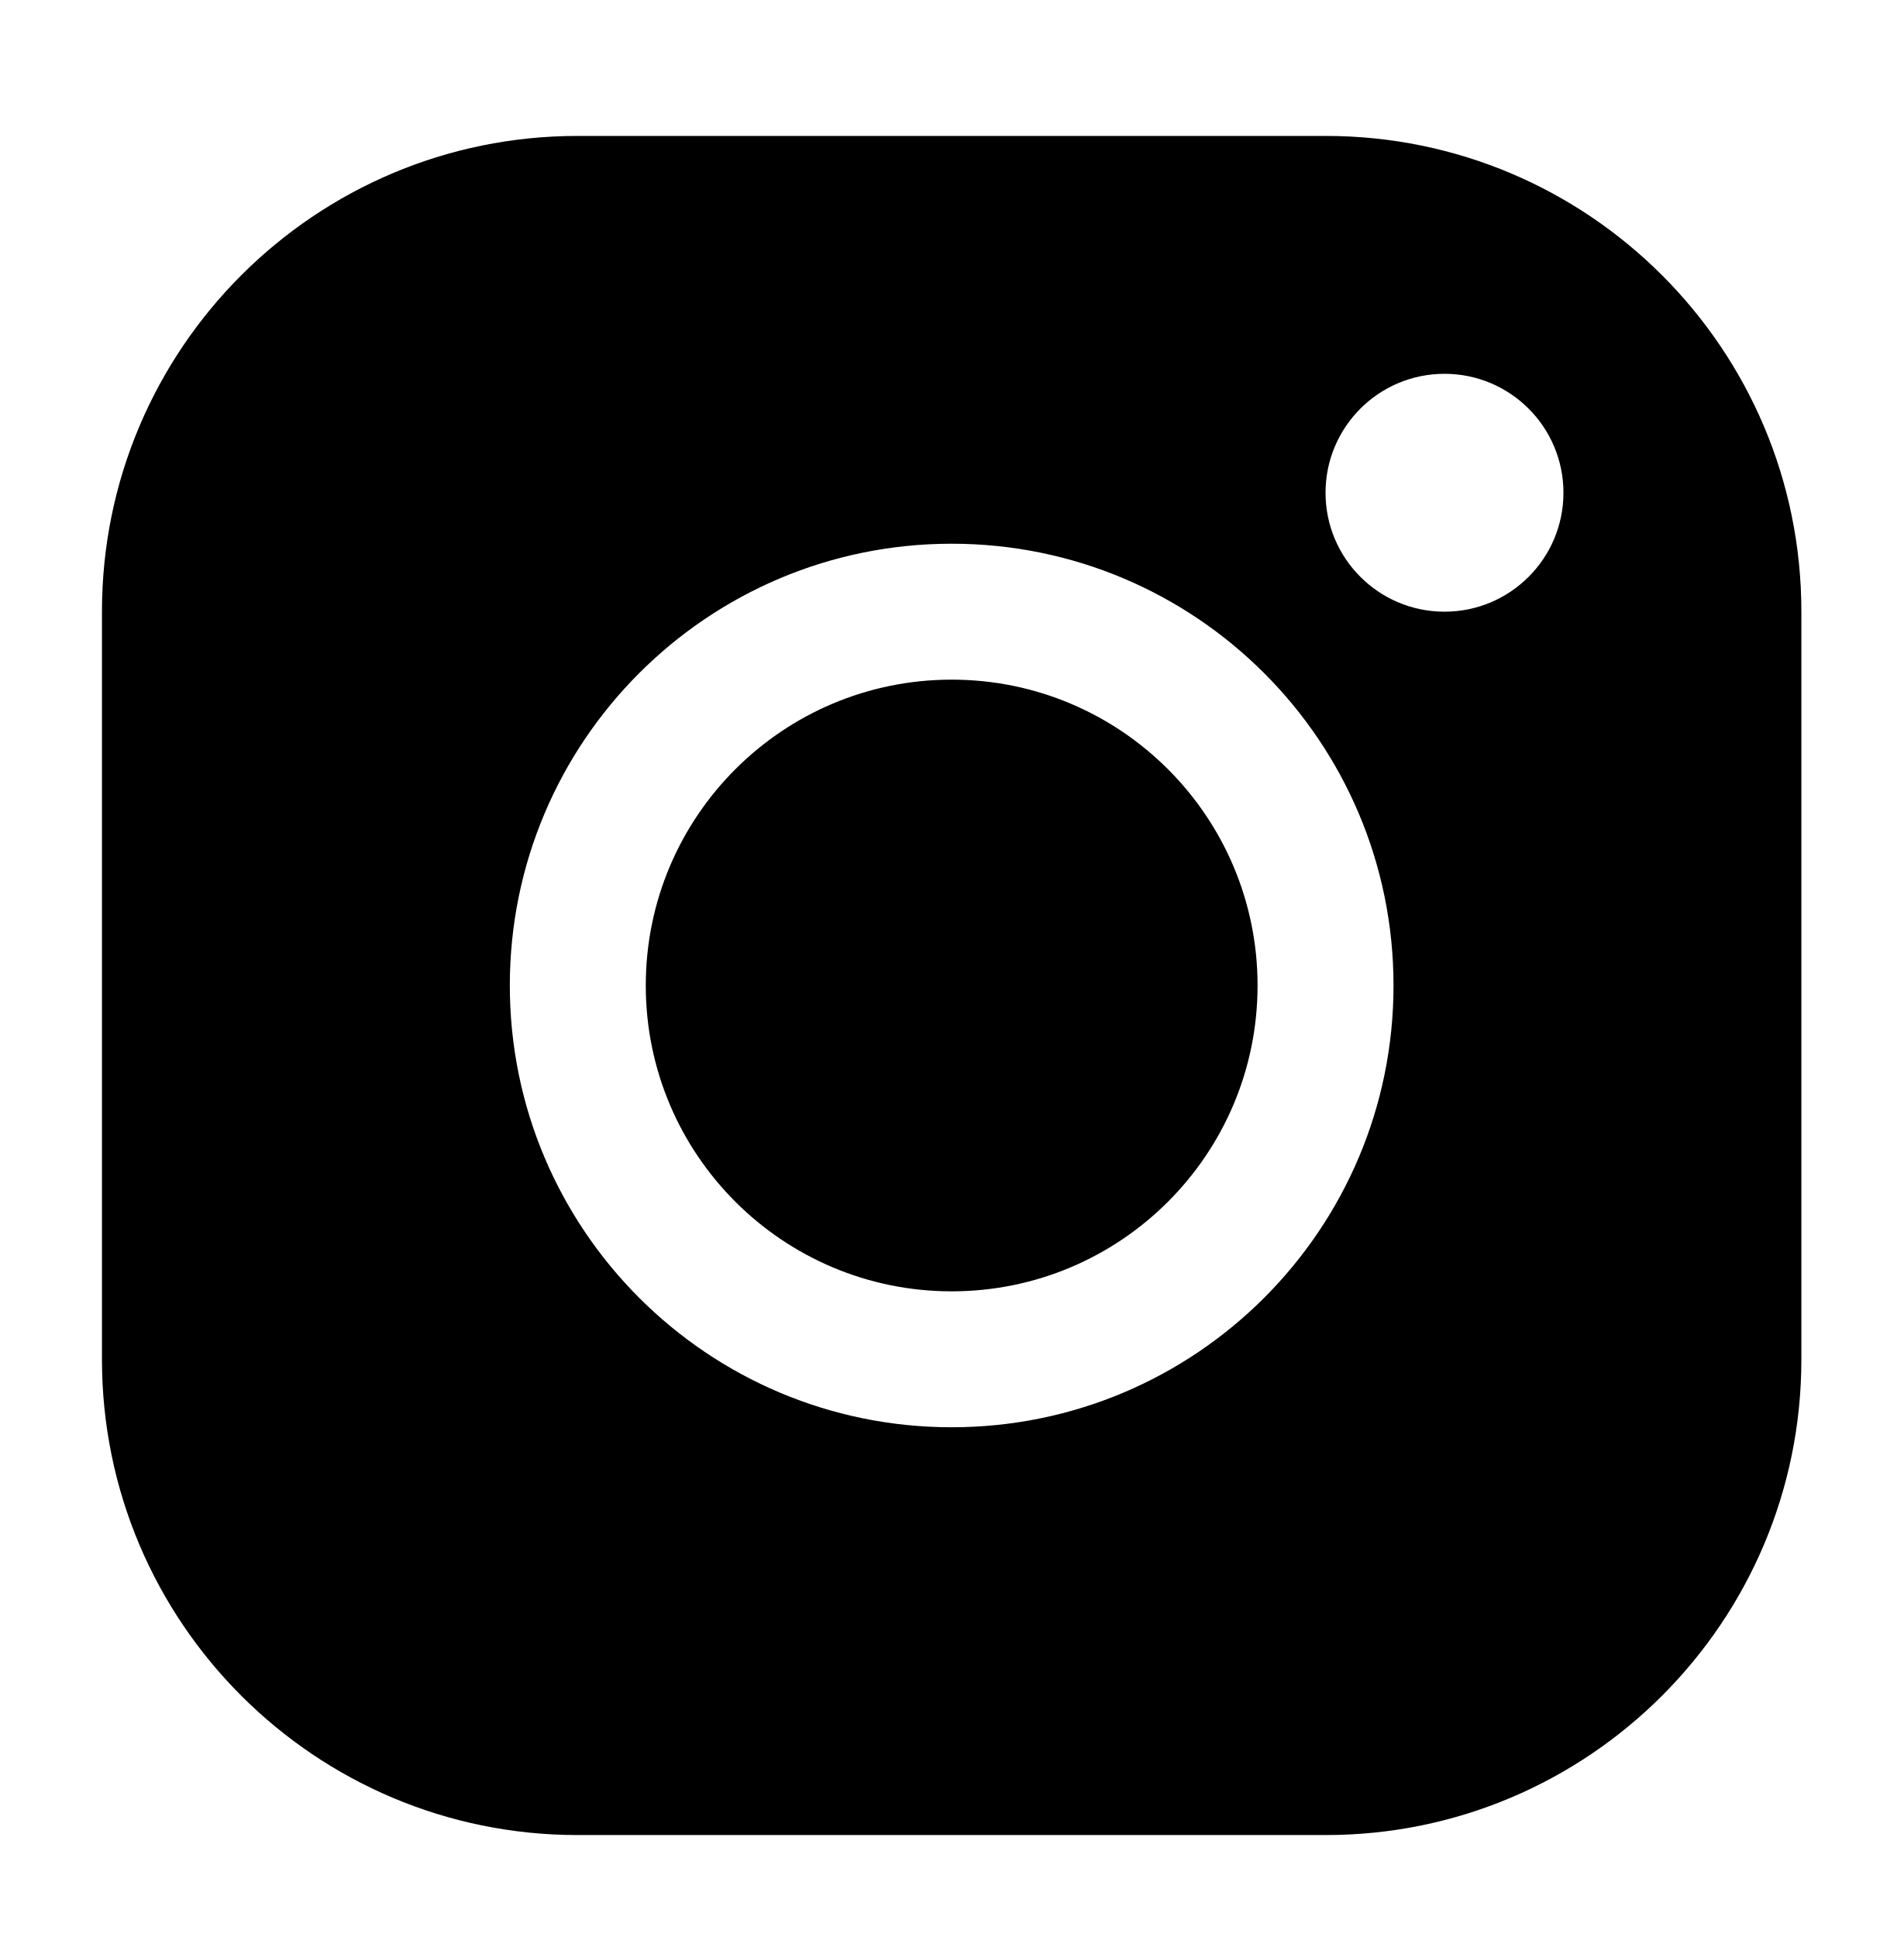
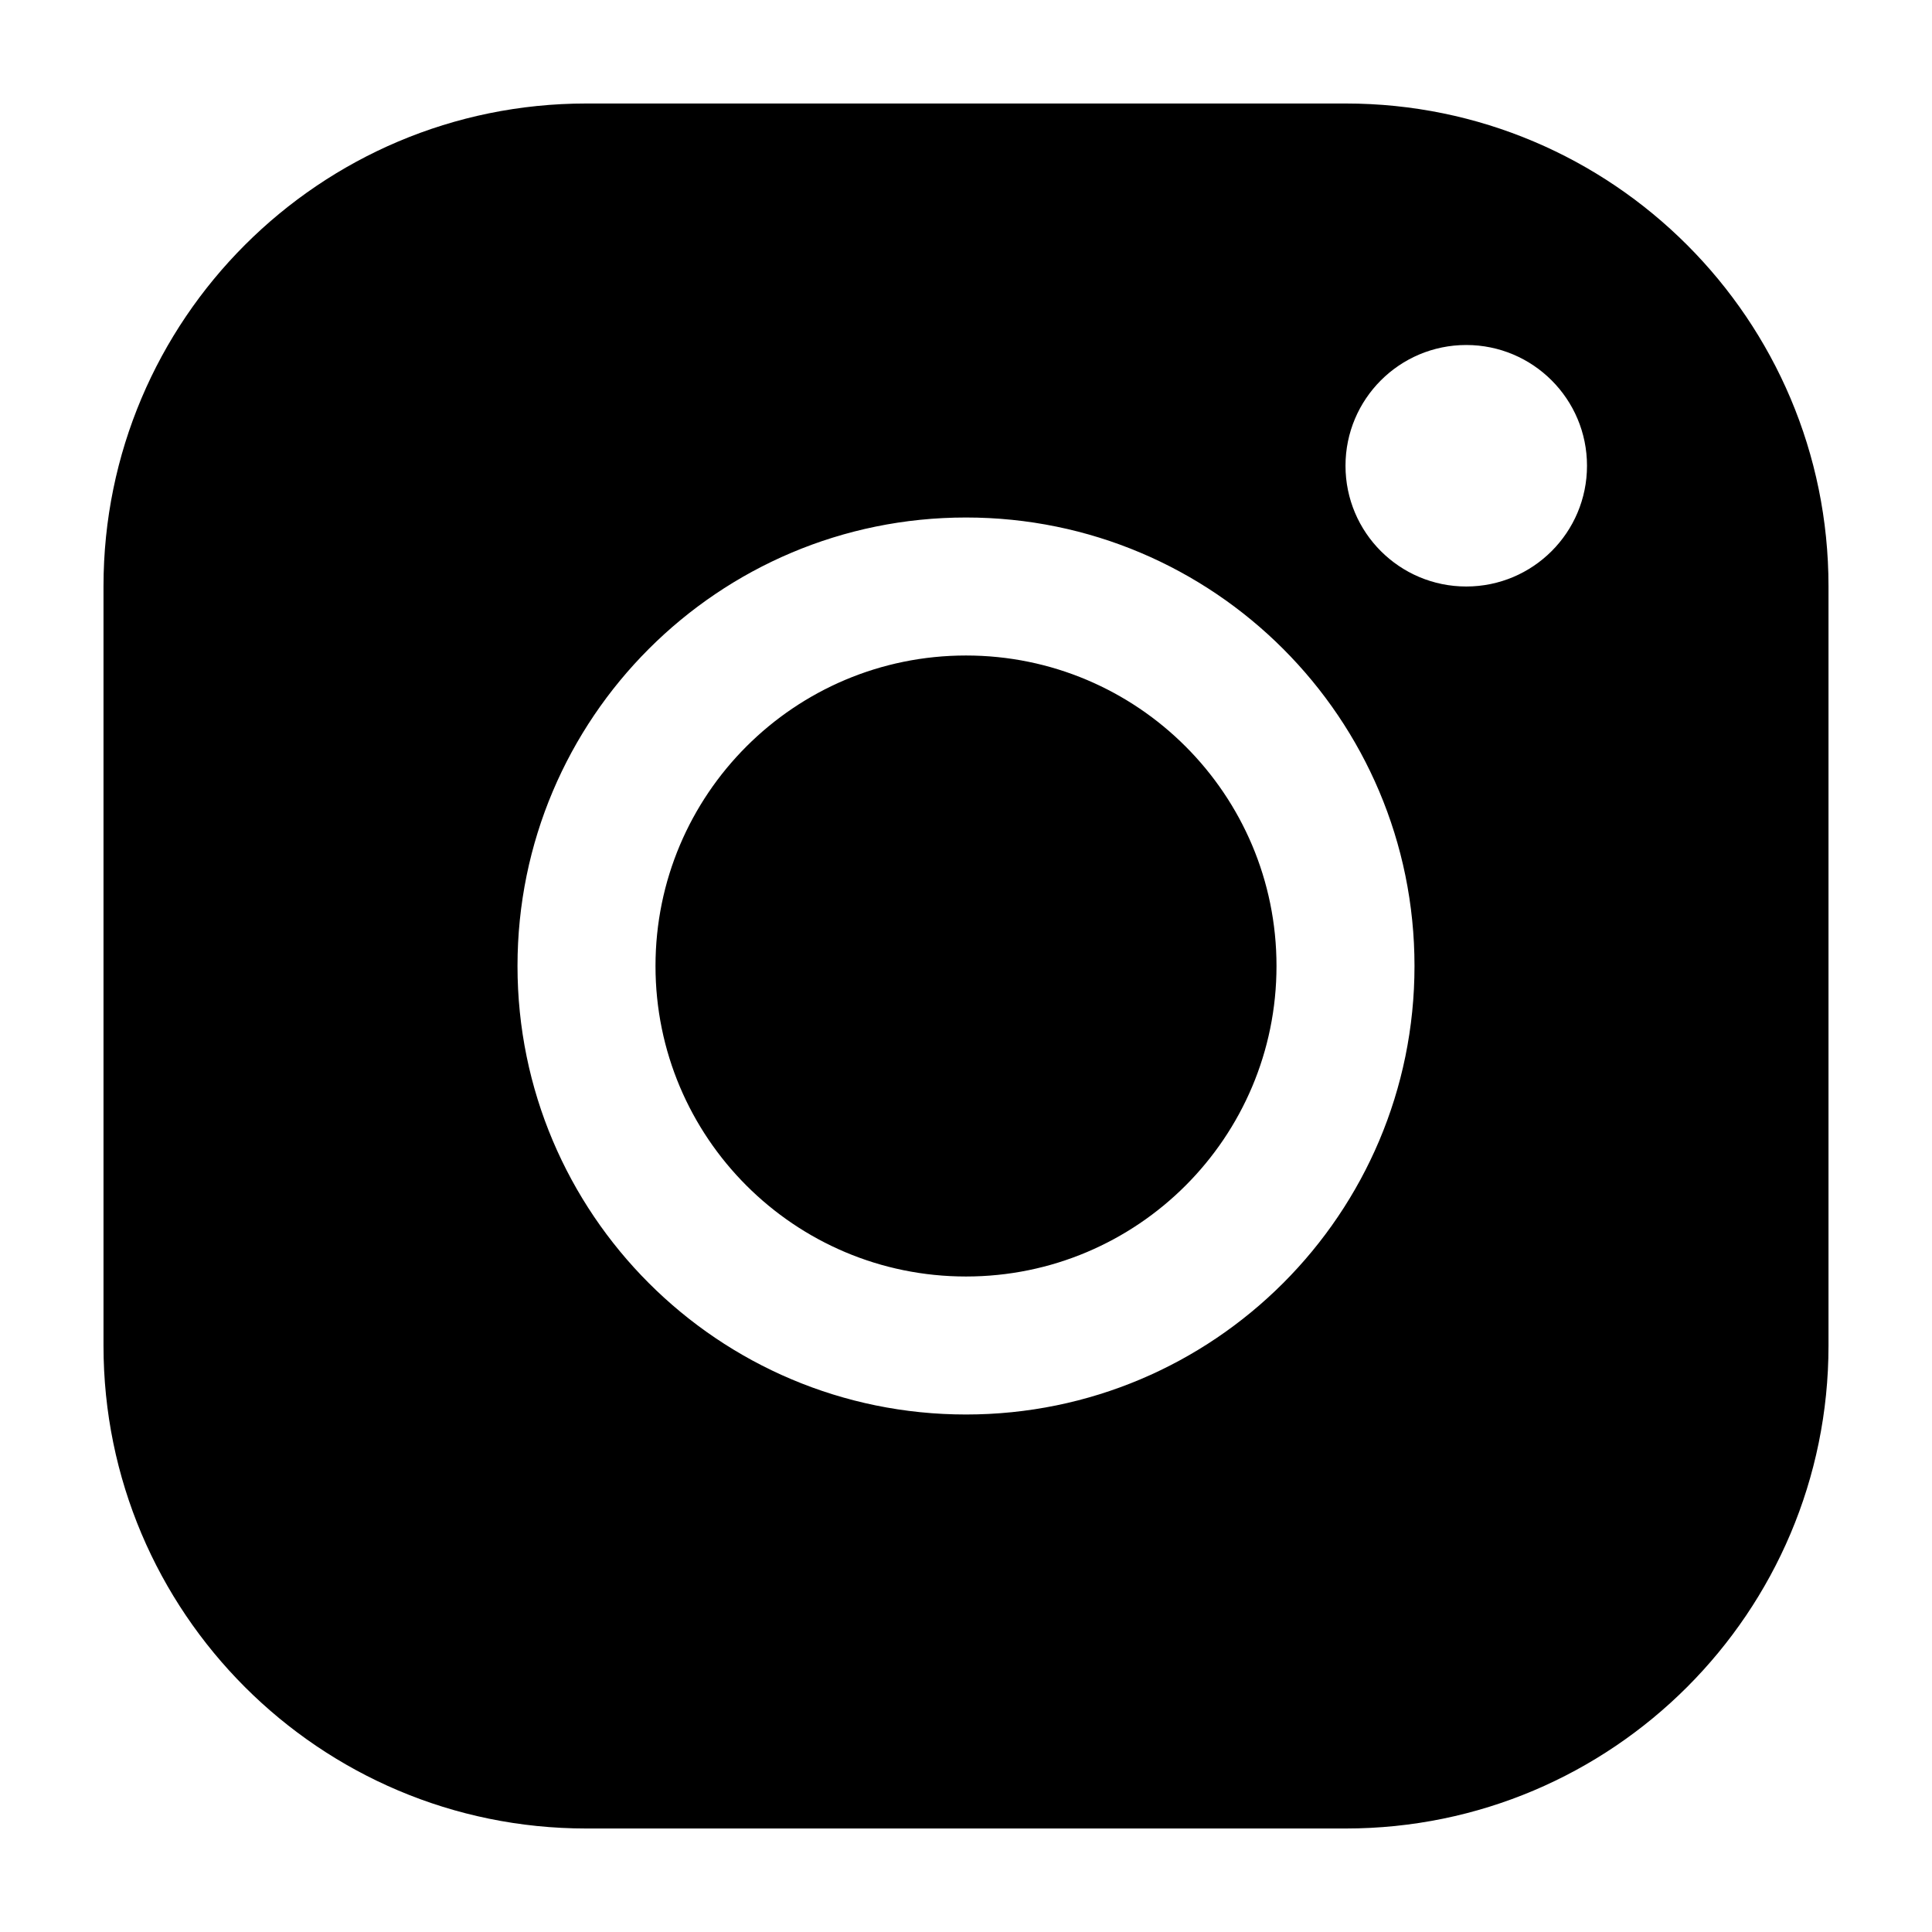
- <svg xmlns="http://www.w3.org/2000/svg" width="56" height="57" viewBox="0 0 56 57">
-   <path fill-rule="evenodd" d="M0,13.994 C0,6.265 6.269,0 13.994,0 L36.006,0 C43.735,0 50,6.269 50,13.994 L50,36.006 C50,43.735 43.731,50 36.006,50 L13.994,50 C6.265,50 0,43.731 0,36.006 L0,13.994 Z M39.5,14 C41.433,14 43,12.433 43,10.5 C43,8.567 41.433,7 39.5,7 C37.567,7 36,8.567 36,10.5 C36,12.433 37.567,14 39.5,14 Z M34,25 C34,29.971 29.971,34 25,34 C20.029,34 16,29.971 16,25 C16,20.029 20.029,16 25,16 C29.971,16 34,20.029 34,25 Z M12,25 C12,32.18 17.82,38 25,38 C32.18,38 38,32.18 38,25 C38,17.82 32.18,12 25,12 C17.82,12 12,17.82 12,25 Z" transform="translate(3 4)" />
+ <svg xmlns="http://www.w3.org/2000/svg" width="56" height="56" viewBox="0 0 56 56">
+   <path fill-rule="evenodd" d="M0,13.994 C0,6.265 6.269,0 13.994,0 L36.006,0 C43.735,0 50,6.269 50,13.994 L50,36.006 C50,43.735 43.731,50 36.006,50 L13.994,50 C6.265,50 0,43.731 0,36.006 L0,13.994 Z M39.5,14 C41.433,14 43,12.433 43,10.5 C43,8.567 41.433,7 39.5,7 C37.567,7 36,8.567 36,10.5 C36,12.433 37.567,14 39.5,14 Z M34,25 C34,29.971 29.971,34 25,34 C20.029,34 16,29.971 16,25 C16,20.029 20.029,16 25,16 C29.971,16 34,20.029 34,25 Z M12,25 C12,32.18 17.82,38 25,38 C32.18,38 38,32.18 38,25 C38,17.82 32.18,12 25,12 C17.82,12 12,17.82 12,25 Z" transform="translate(3 3)" />
</svg>
